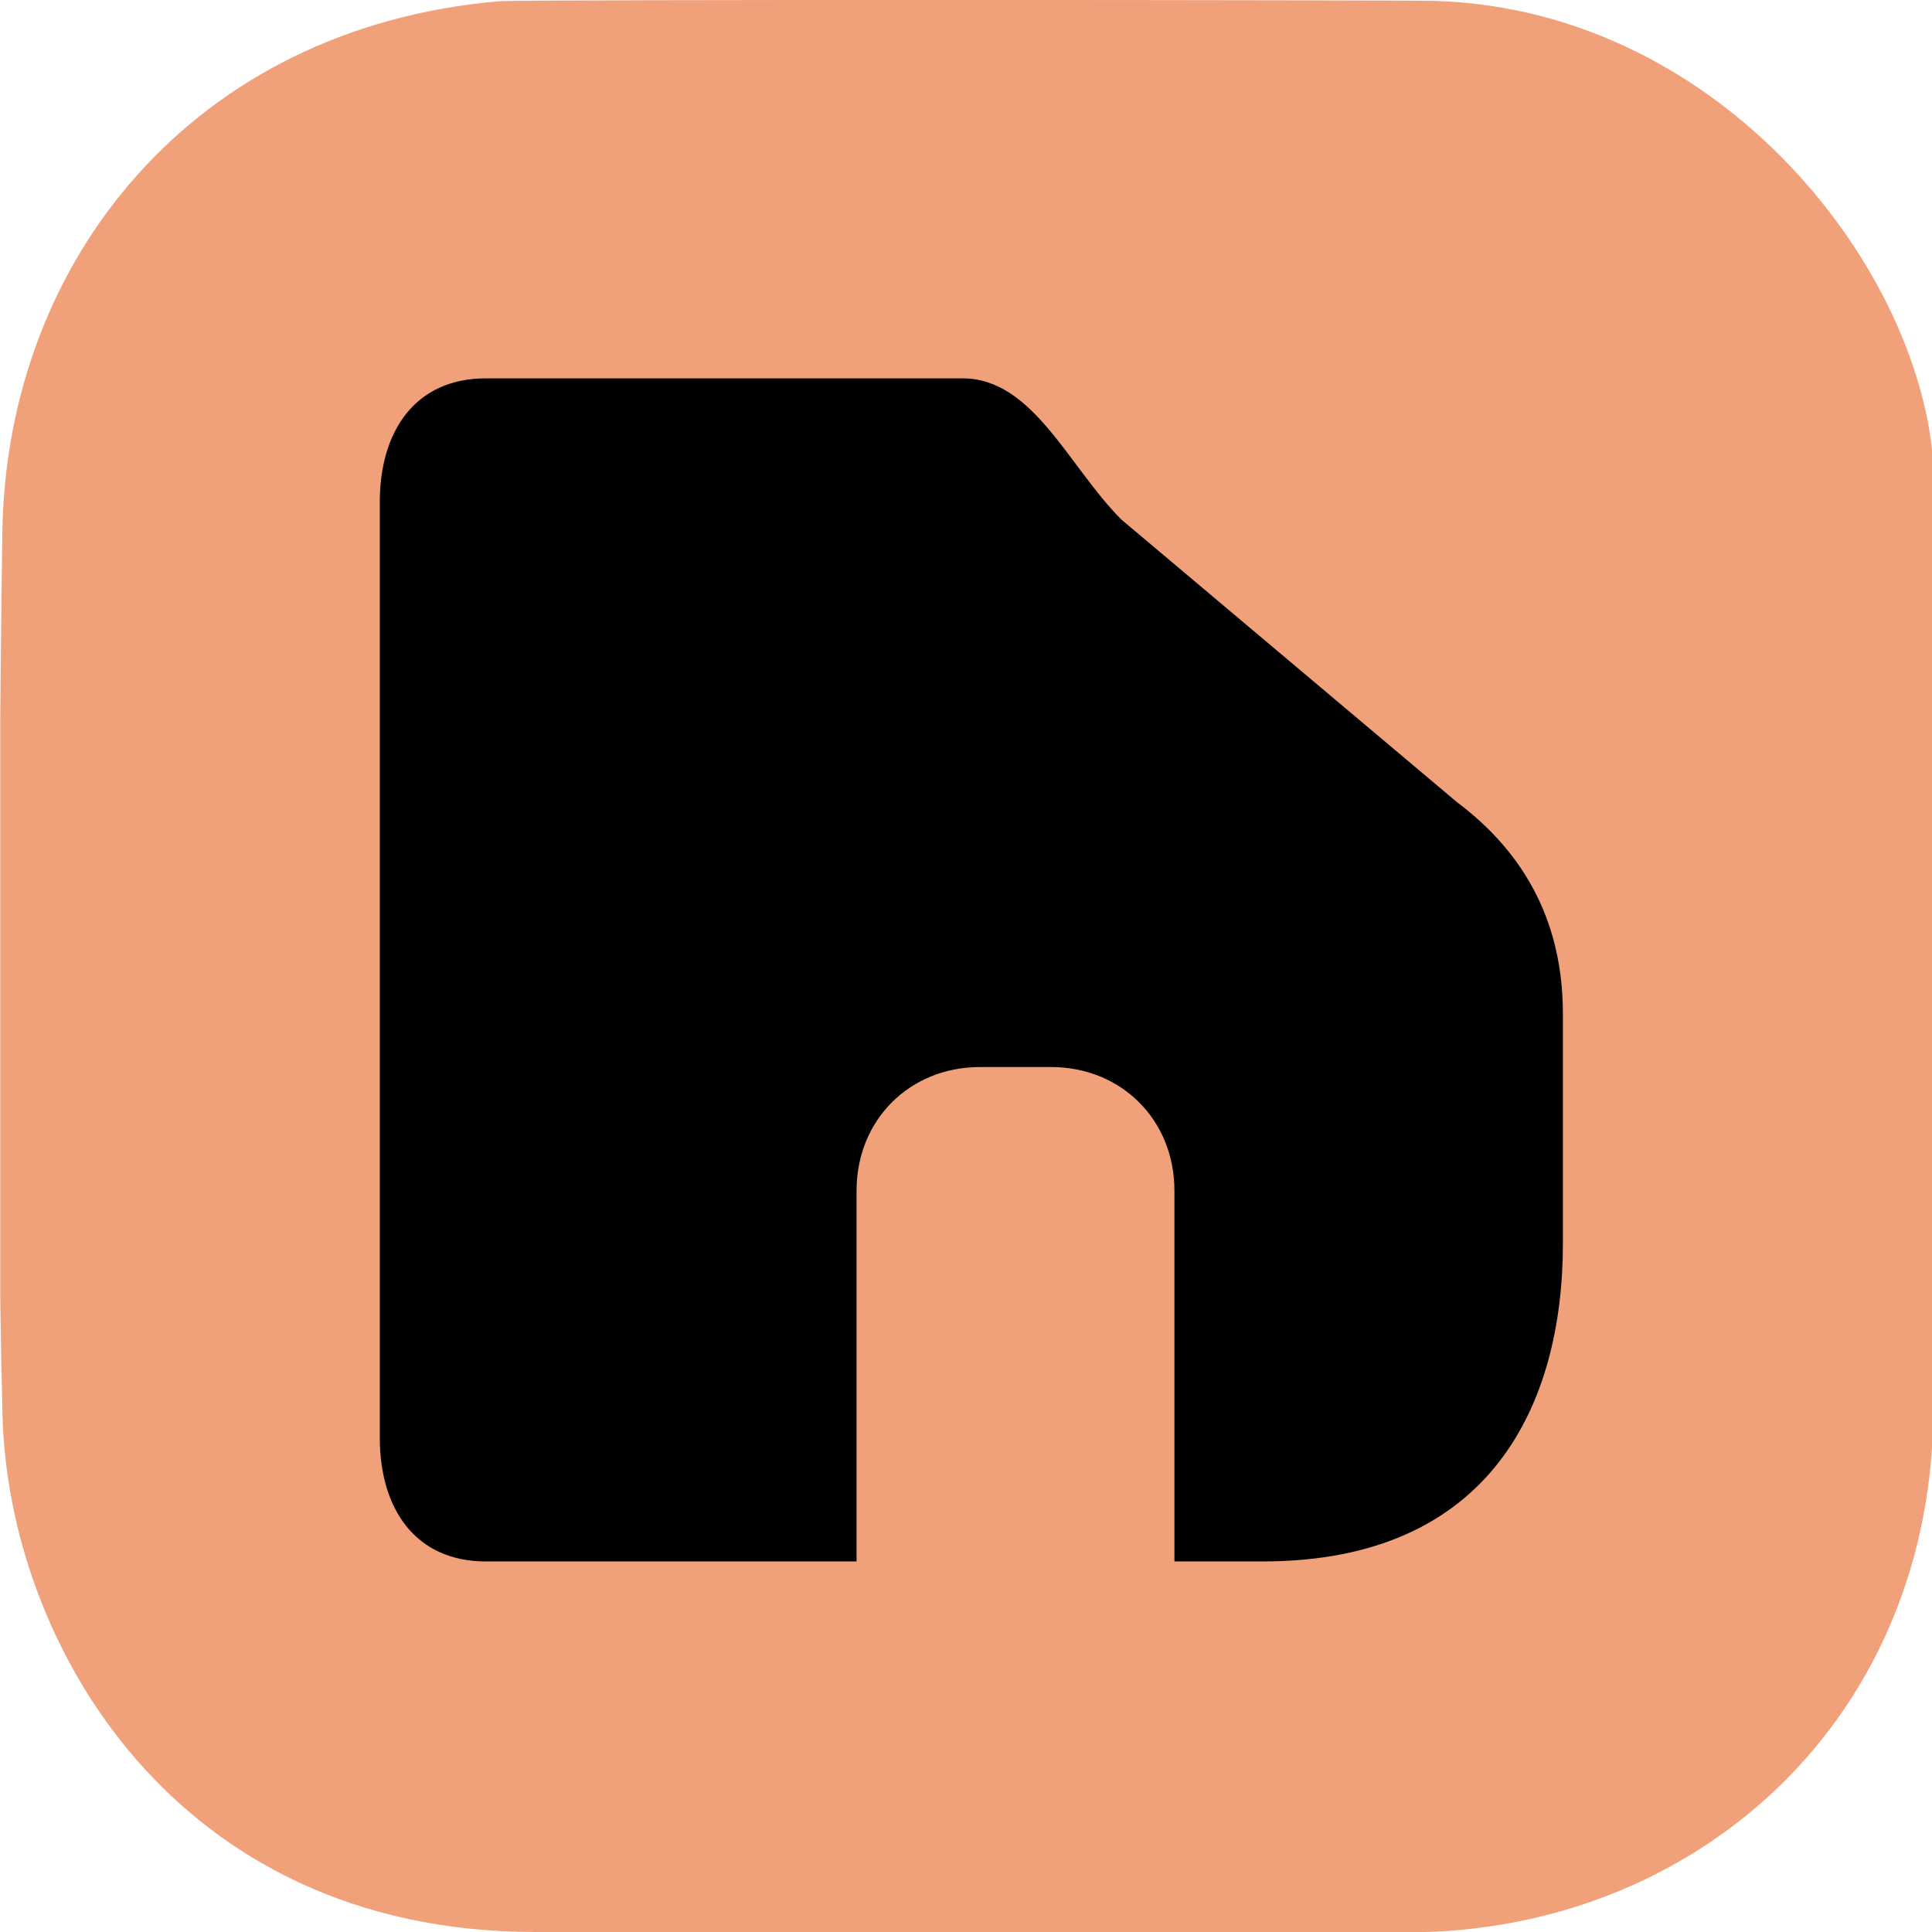
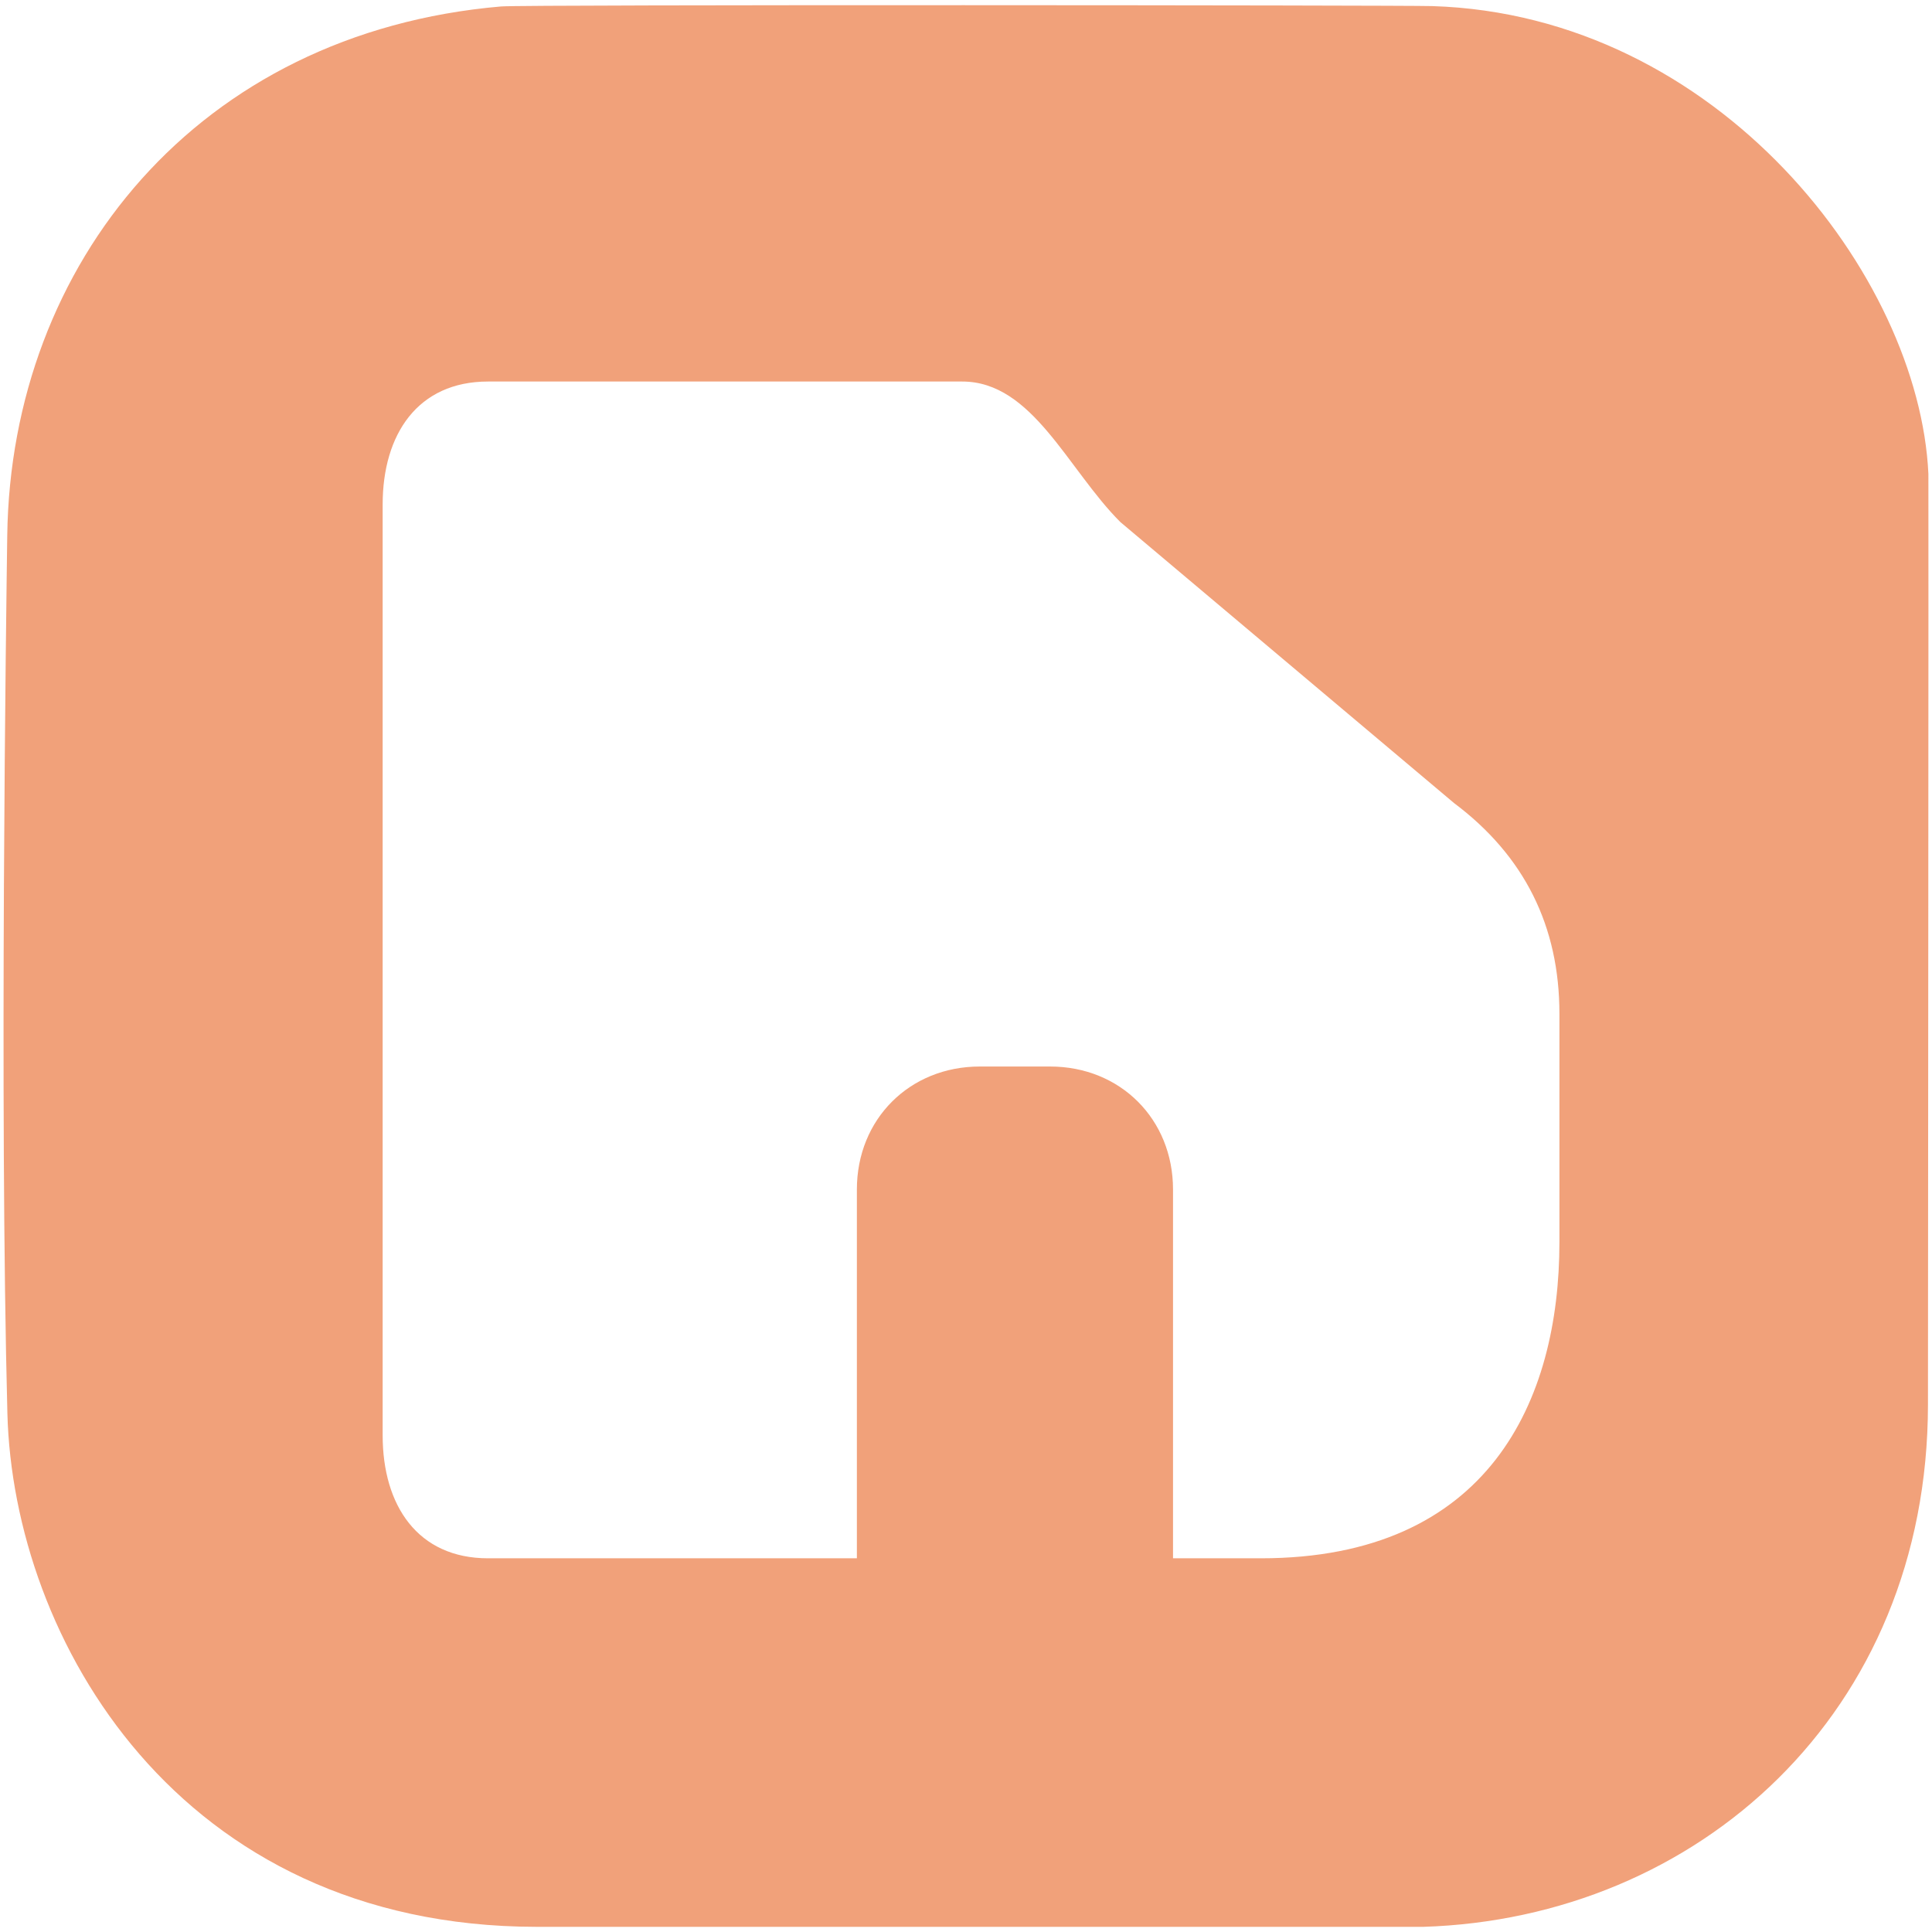
- <svg xmlns="http://www.w3.org/2000/svg" xml:space="preserve" style="fill-rule:evenodd;clip-rule:evenodd;stroke-linejoin:round;stroke-miterlimit:2" viewBox="0 0 24 24">
-   <g transform="matrix(.1579 0 0 .17143 -1.26 -1.2)">
-     <path d="M8 7h152v140H8z" style="fill:none" />
-     <clipPath id="a">
-       <path d="M8 7h152v140H8z" />
-     </clipPath>
-     <g clip-path="url(#a)">
-       <path d="M274.5 283.97h-101c-40.82-.06-59.56-32.82-60.23-58.47-.92-35.14-.13-92-.02-100 .43-30.88 21.65-57.23 56.24-60.21 2.62-.23 102.64-.15 106.02-.04 32.61 1 55.45 30.72 56.5 53.27.03.6-.04 97.5-.04 105.98-.03 35.17-26.28 58.5-57.47 59.47" style="fill:#f1a17a;fill-rule:nonzero" transform="matrix(.69461 0 0 .63978 -70.5 -34.68)" />
-       <path d="M222 108h-54c-8 0-12 6-12 14v106c0 8 4 14 12 14h88c26 0 34-18 34-36v-26q0-15-12-24l-38-32c-6-6-10-16-18-16" style="fill-rule:nonzero" transform="matrix(.69461 0 0 .63978 -70.5 -34.68)" />
-       <path d="M210 244v-44c0-8 6-14 14-14h8c8 0 14 6 14 14v45z" style="fill:#f1a17a;fill-rule:nonzero" transform="matrix(.69461 0 0 .63978 -70.5 -34.68)" />
+ <svg xmlns="http://www.w3.org/2000/svg" width="100%" height="100%" viewBox="0 0 24 24" version="1.1" xml:space="preserve" style="fill-rule:evenodd;clip-rule:evenodd;stroke-linejoin:round;stroke-miterlimit:2;">
+   <g transform="matrix(1,0,0,1,-575,-74)">
+     <g id="Plenta-Casa---Dark-Mode-24x24" transform="matrix(0.157895,0,0,0.171429,573.7368,72.8)">
+       <rect x="8" y="7" width="152" height="140" style="fill:none;" />
+       <g transform="matrix(0.690909,0,0,0.636364,-69.67602,-34.08028)">
+         <path d="M274.5,283.966L173.5,283.966C132.679,283.911 113.938,251.149 113.268,225.505C112.35,190.363 113.141,133.499 113.252,125.499C113.682,94.619 134.904,68.268 169.485,65.289C172.111,65.063 272.129,65.143 275.515,65.248C308.12,66.259 330.965,95.965 332.015,118.518C332.044,119.125 331.972,216.021 331.966,224.5C331.94,259.674 305.693,282.997 274.5,283.966ZM210,242L210,200C210,192 216,186 224,186L232,186C240,186 246,192 246,200L246,242L256,242C282,242 290,224 290,206L290,180C290,170 286,162 278,156L240,124C234,118 230,108 222,108L168,108C160,108 156,114 156,122L156,228C156,236 160,242 168,242L210,242Z" style="fill:rgb(241,161,122);" />
+       </g>
    </g>
  </g>
</svg>
